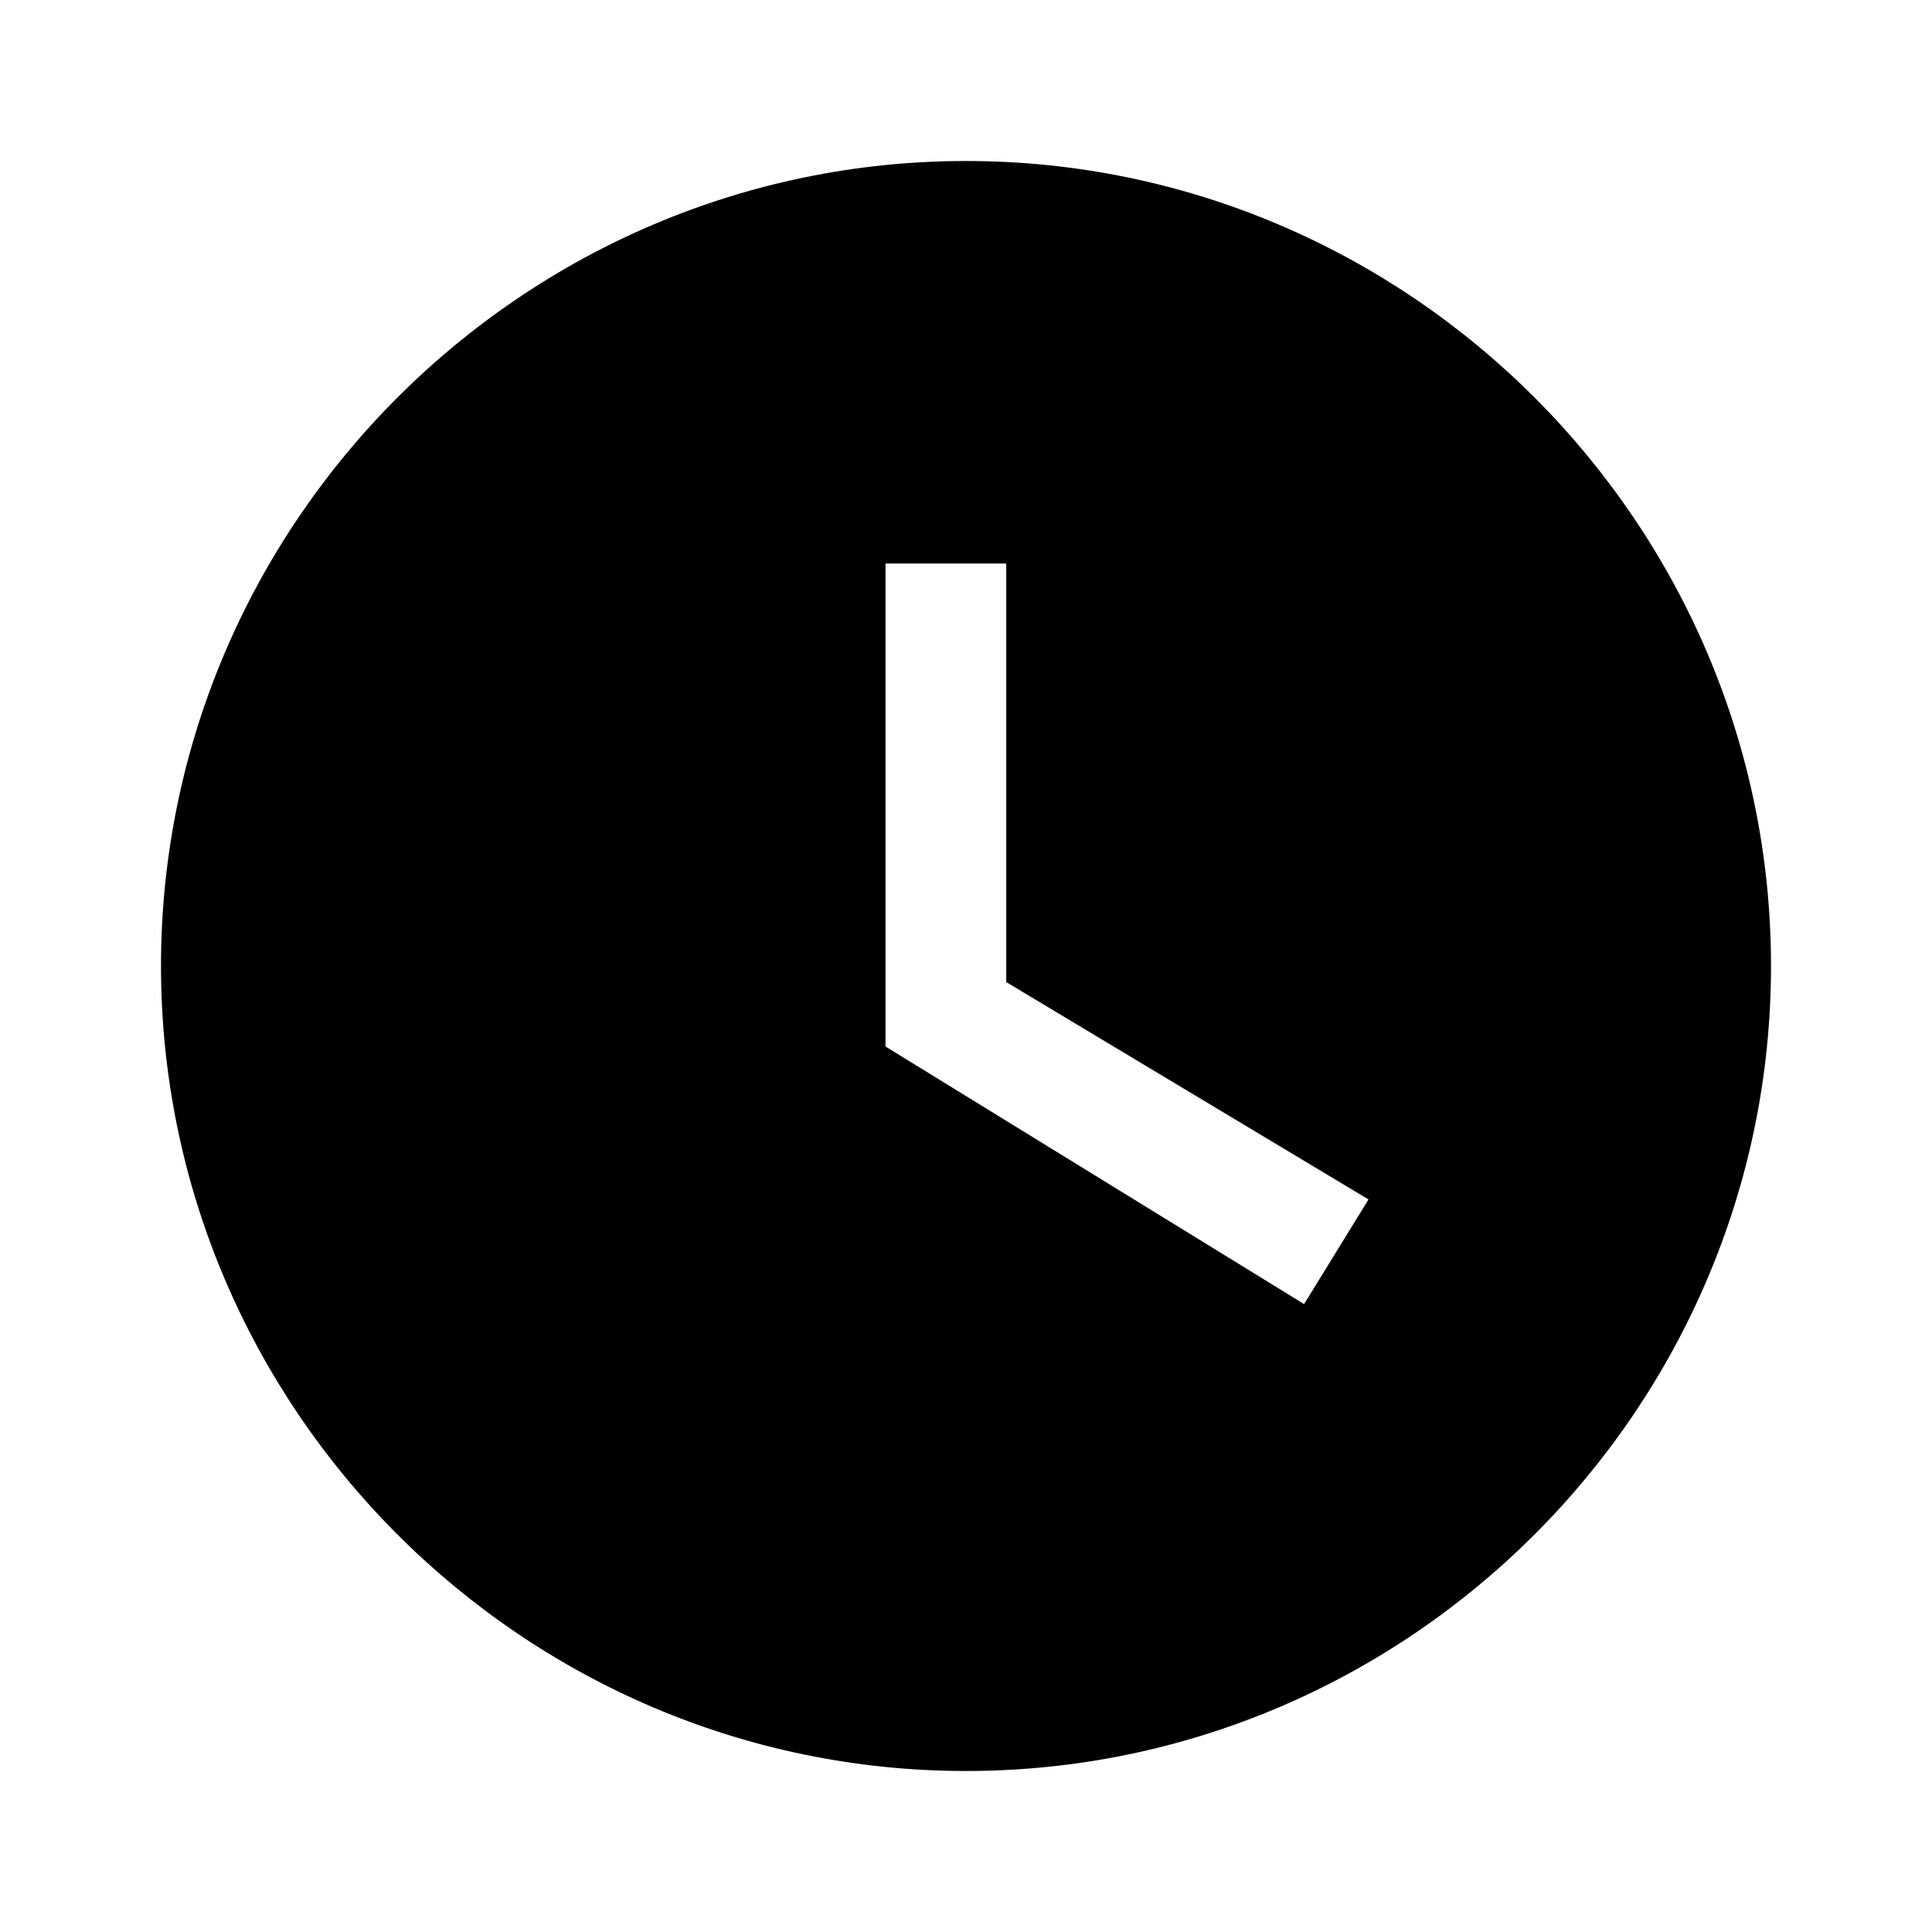
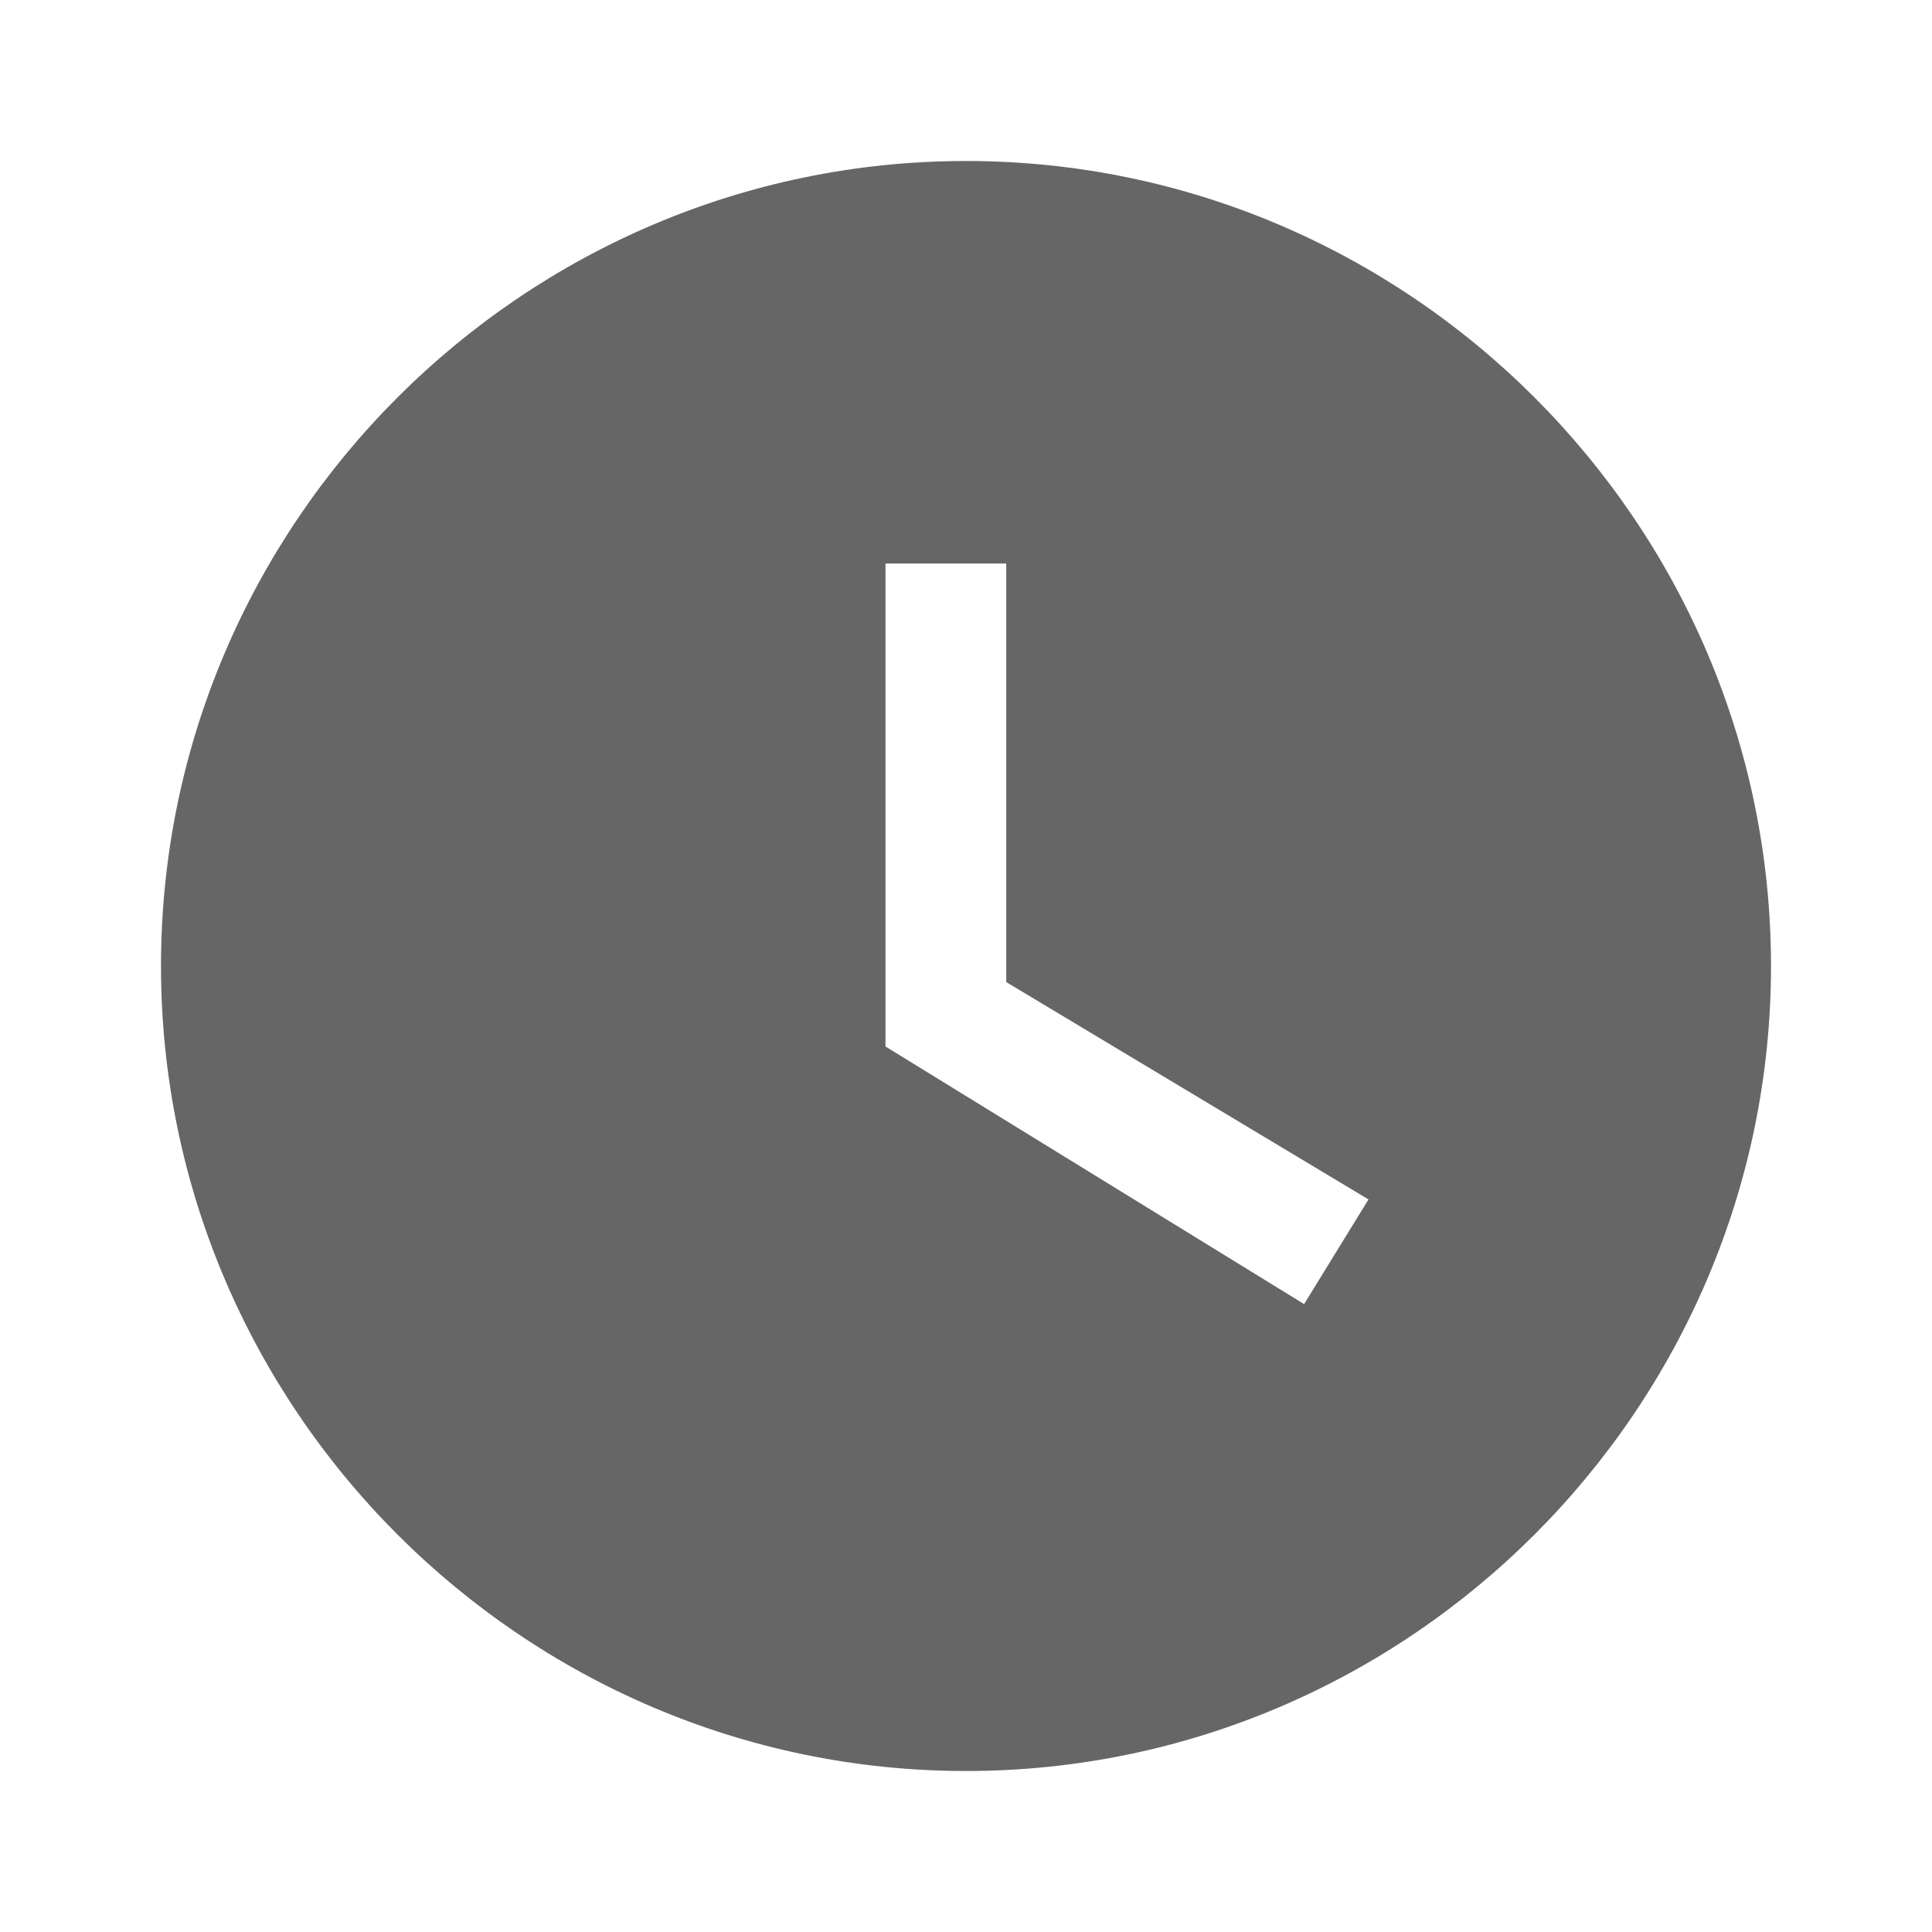
<svg xmlns="http://www.w3.org/2000/svg" xmlns:xlink="http://www.w3.org/1999/xlink" viewBox="0 0 24 24">
  <defs>
-     <path id="a" d="M0 0h24v24H0V0z" />
+     <path fill="#666666" fill-opacity="1" id="a" d="M0 0h24v24H0V0z" />
  </defs>
  <clipPath id="b">
    <use xlink:href="#a" overflow="visible" />
  </clipPath>
-   <path clip-path="url(#b)" d="M12 2C6.5 2 2 6.5 2 12s4.5 10 10 10 10-4.5 10-10S17.5 2 12 2zm4.2 14.2L11 13V7h1.5v5.2l4.5 2.7-.8 1.3z" />
+   <path clip-path="url(#b)" fill="#666666" fill-opacity="1" d="M12 2C6.5 2 2 6.5 2 12s4.5 10 10 10 10-4.5 10-10S17.5 2 12 2zm4.2 14.2L11 13V7h1.5v5.2l4.5 2.7-.8 1.3z" />
</svg>
